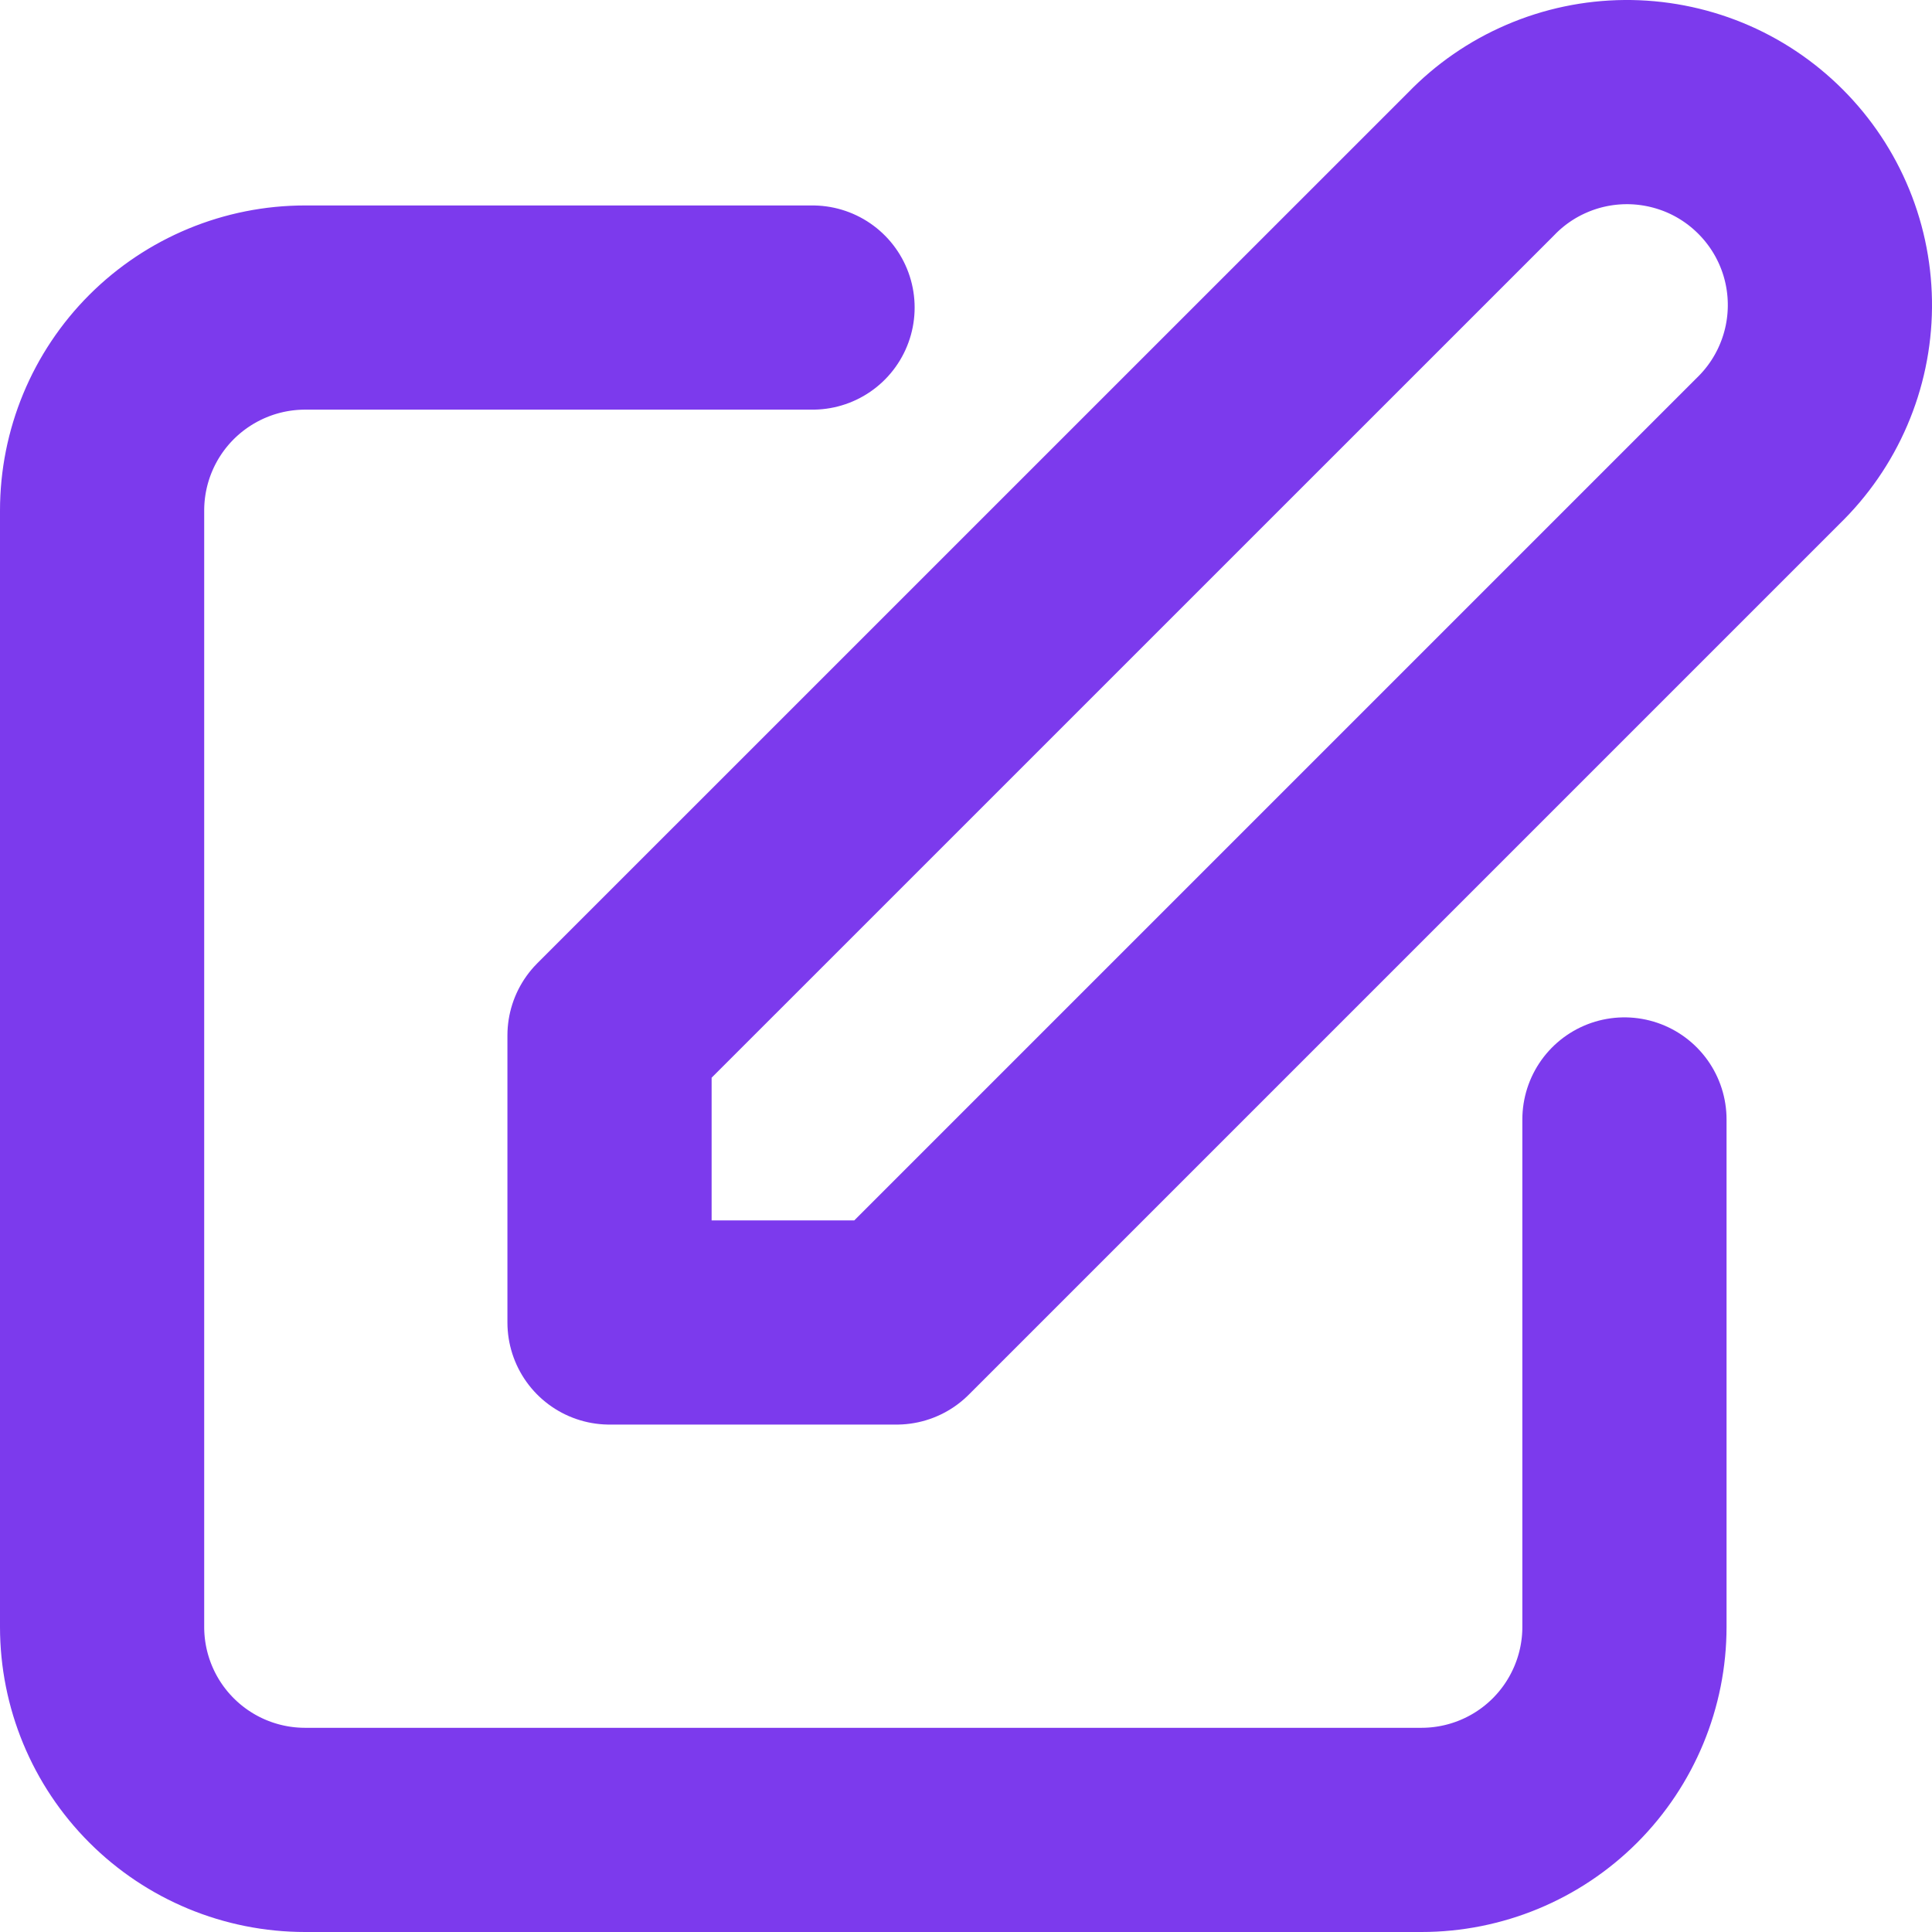
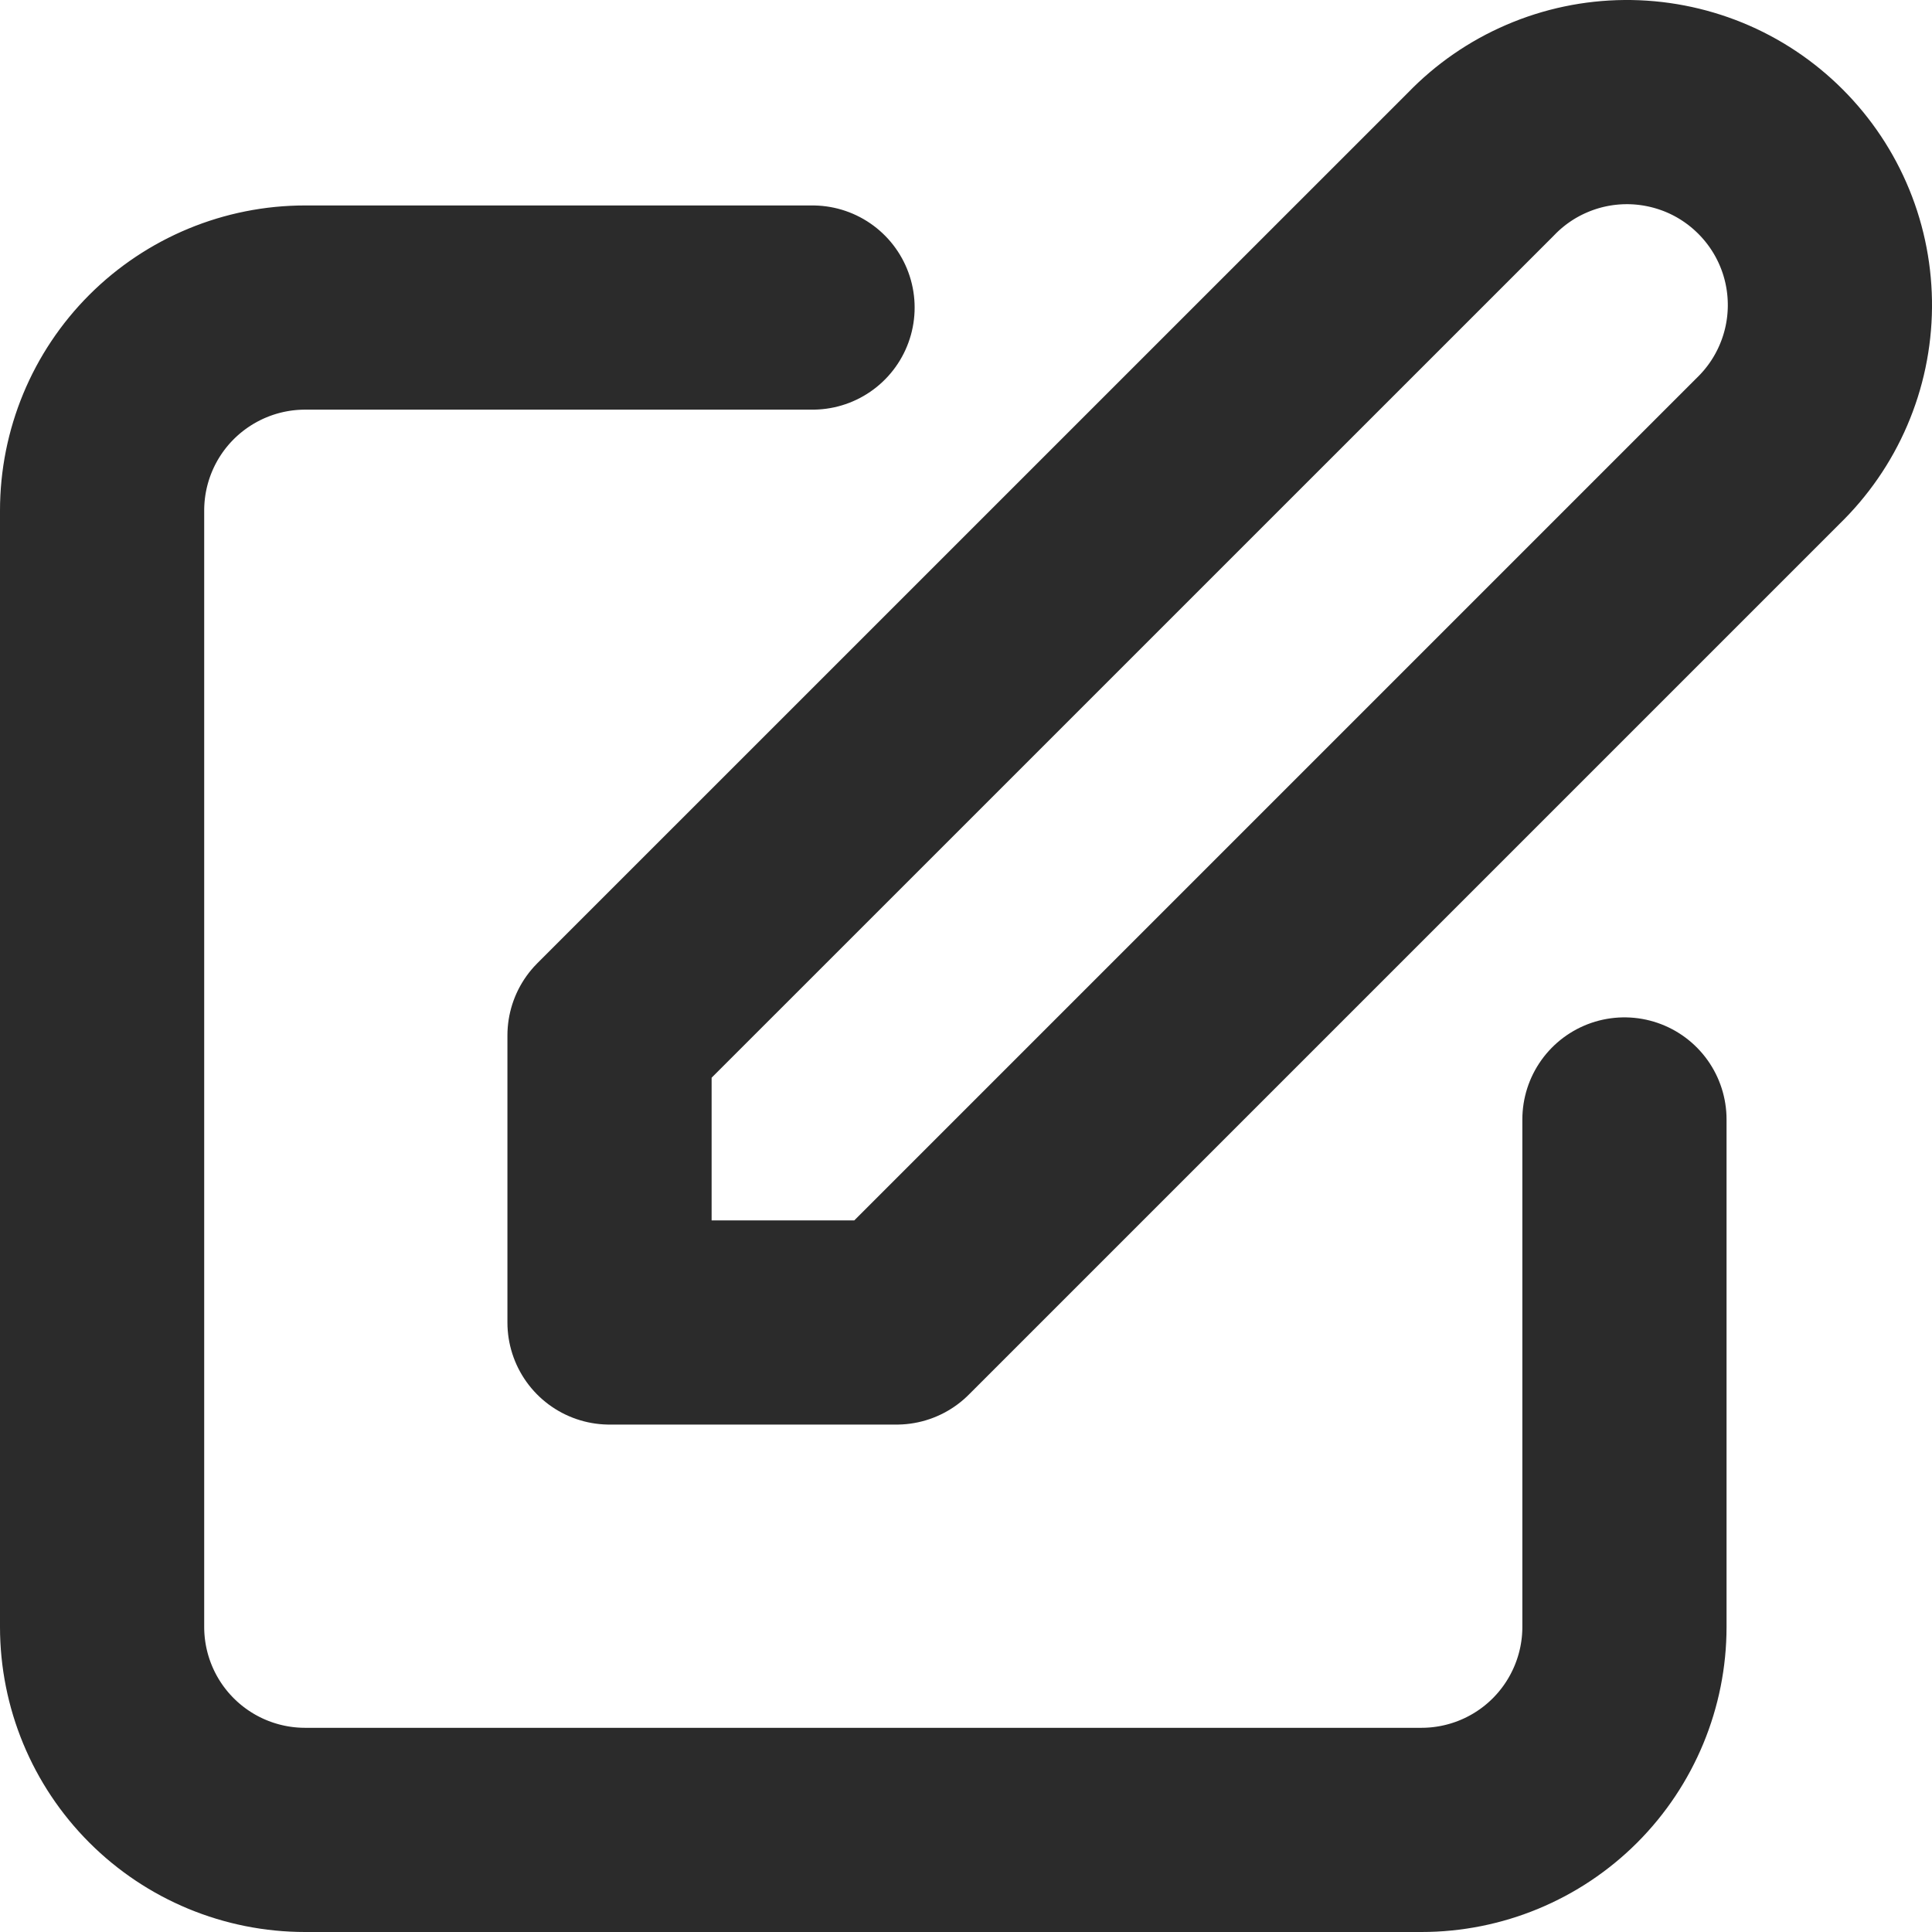
<svg xmlns="http://www.w3.org/2000/svg" width="24.6" height="24.6" viewBox="0 0 24.6 24.6" fill="none">
-   <path id="Vector" d="M10.346 3.916H3.885C3.199 3.916 2.542 4.189 2.057 4.673C1.572 5.158 1.3 5.815 1.3 6.501V20.715C1.3 21.401 1.572 22.058 2.057 22.543C2.542 23.028 3.199 23.3 3.885 23.3H18.099C18.785 23.3 19.442 23.028 19.927 22.543C20.411 22.058 20.684 21.401 20.684 20.715V14.254M18.857 2.089C19.095 1.842 19.38 1.645 19.695 1.51C20.011 1.374 20.35 1.303 20.693 1.3C21.036 1.297 21.377 1.363 21.694 1.492C22.012 1.622 22.3 1.814 22.543 2.057C22.786 2.3 22.978 2.588 23.108 2.906C23.238 3.223 23.303 3.564 23.3 3.907C23.297 4.25 23.226 4.589 23.09 4.905C22.955 5.22 22.758 5.505 22.511 5.744L11.416 16.839H7.761V13.184L18.857 2.089Z" stroke-width="2.6" stroke-linecap="round" stroke-linejoin="round" stroke="#7C3AED" />
+   <path id="Vector" d="M10.346 3.916H3.885C3.199 3.916 2.542 4.189 2.057 4.673C1.572 5.158 1.3 5.815 1.3 6.501V20.715C1.3 21.401 1.572 22.058 2.057 22.543C2.542 23.028 3.199 23.3 3.885 23.3H18.099C18.785 23.3 19.442 23.028 19.927 22.543C20.411 22.058 20.684 21.401 20.684 20.715V14.254M18.857 2.089C19.095 1.842 19.38 1.645 19.695 1.51C20.011 1.374 20.35 1.303 20.693 1.3C21.036 1.297 21.377 1.363 21.694 1.492C22.012 1.622 22.3 1.814 22.543 2.057C22.786 2.3 22.978 2.588 23.108 2.906C23.238 3.223 23.303 3.564 23.3 3.907C23.297 4.25 23.226 4.589 23.09 4.905C22.955 5.22 22.758 5.505 22.511 5.744L11.416 16.839H7.761V13.184L18.857 2.089Z" stroke-width="2.6" stroke-linecap="round" stroke-linejoin="round" stroke="#2B2B2B" />
</svg>
